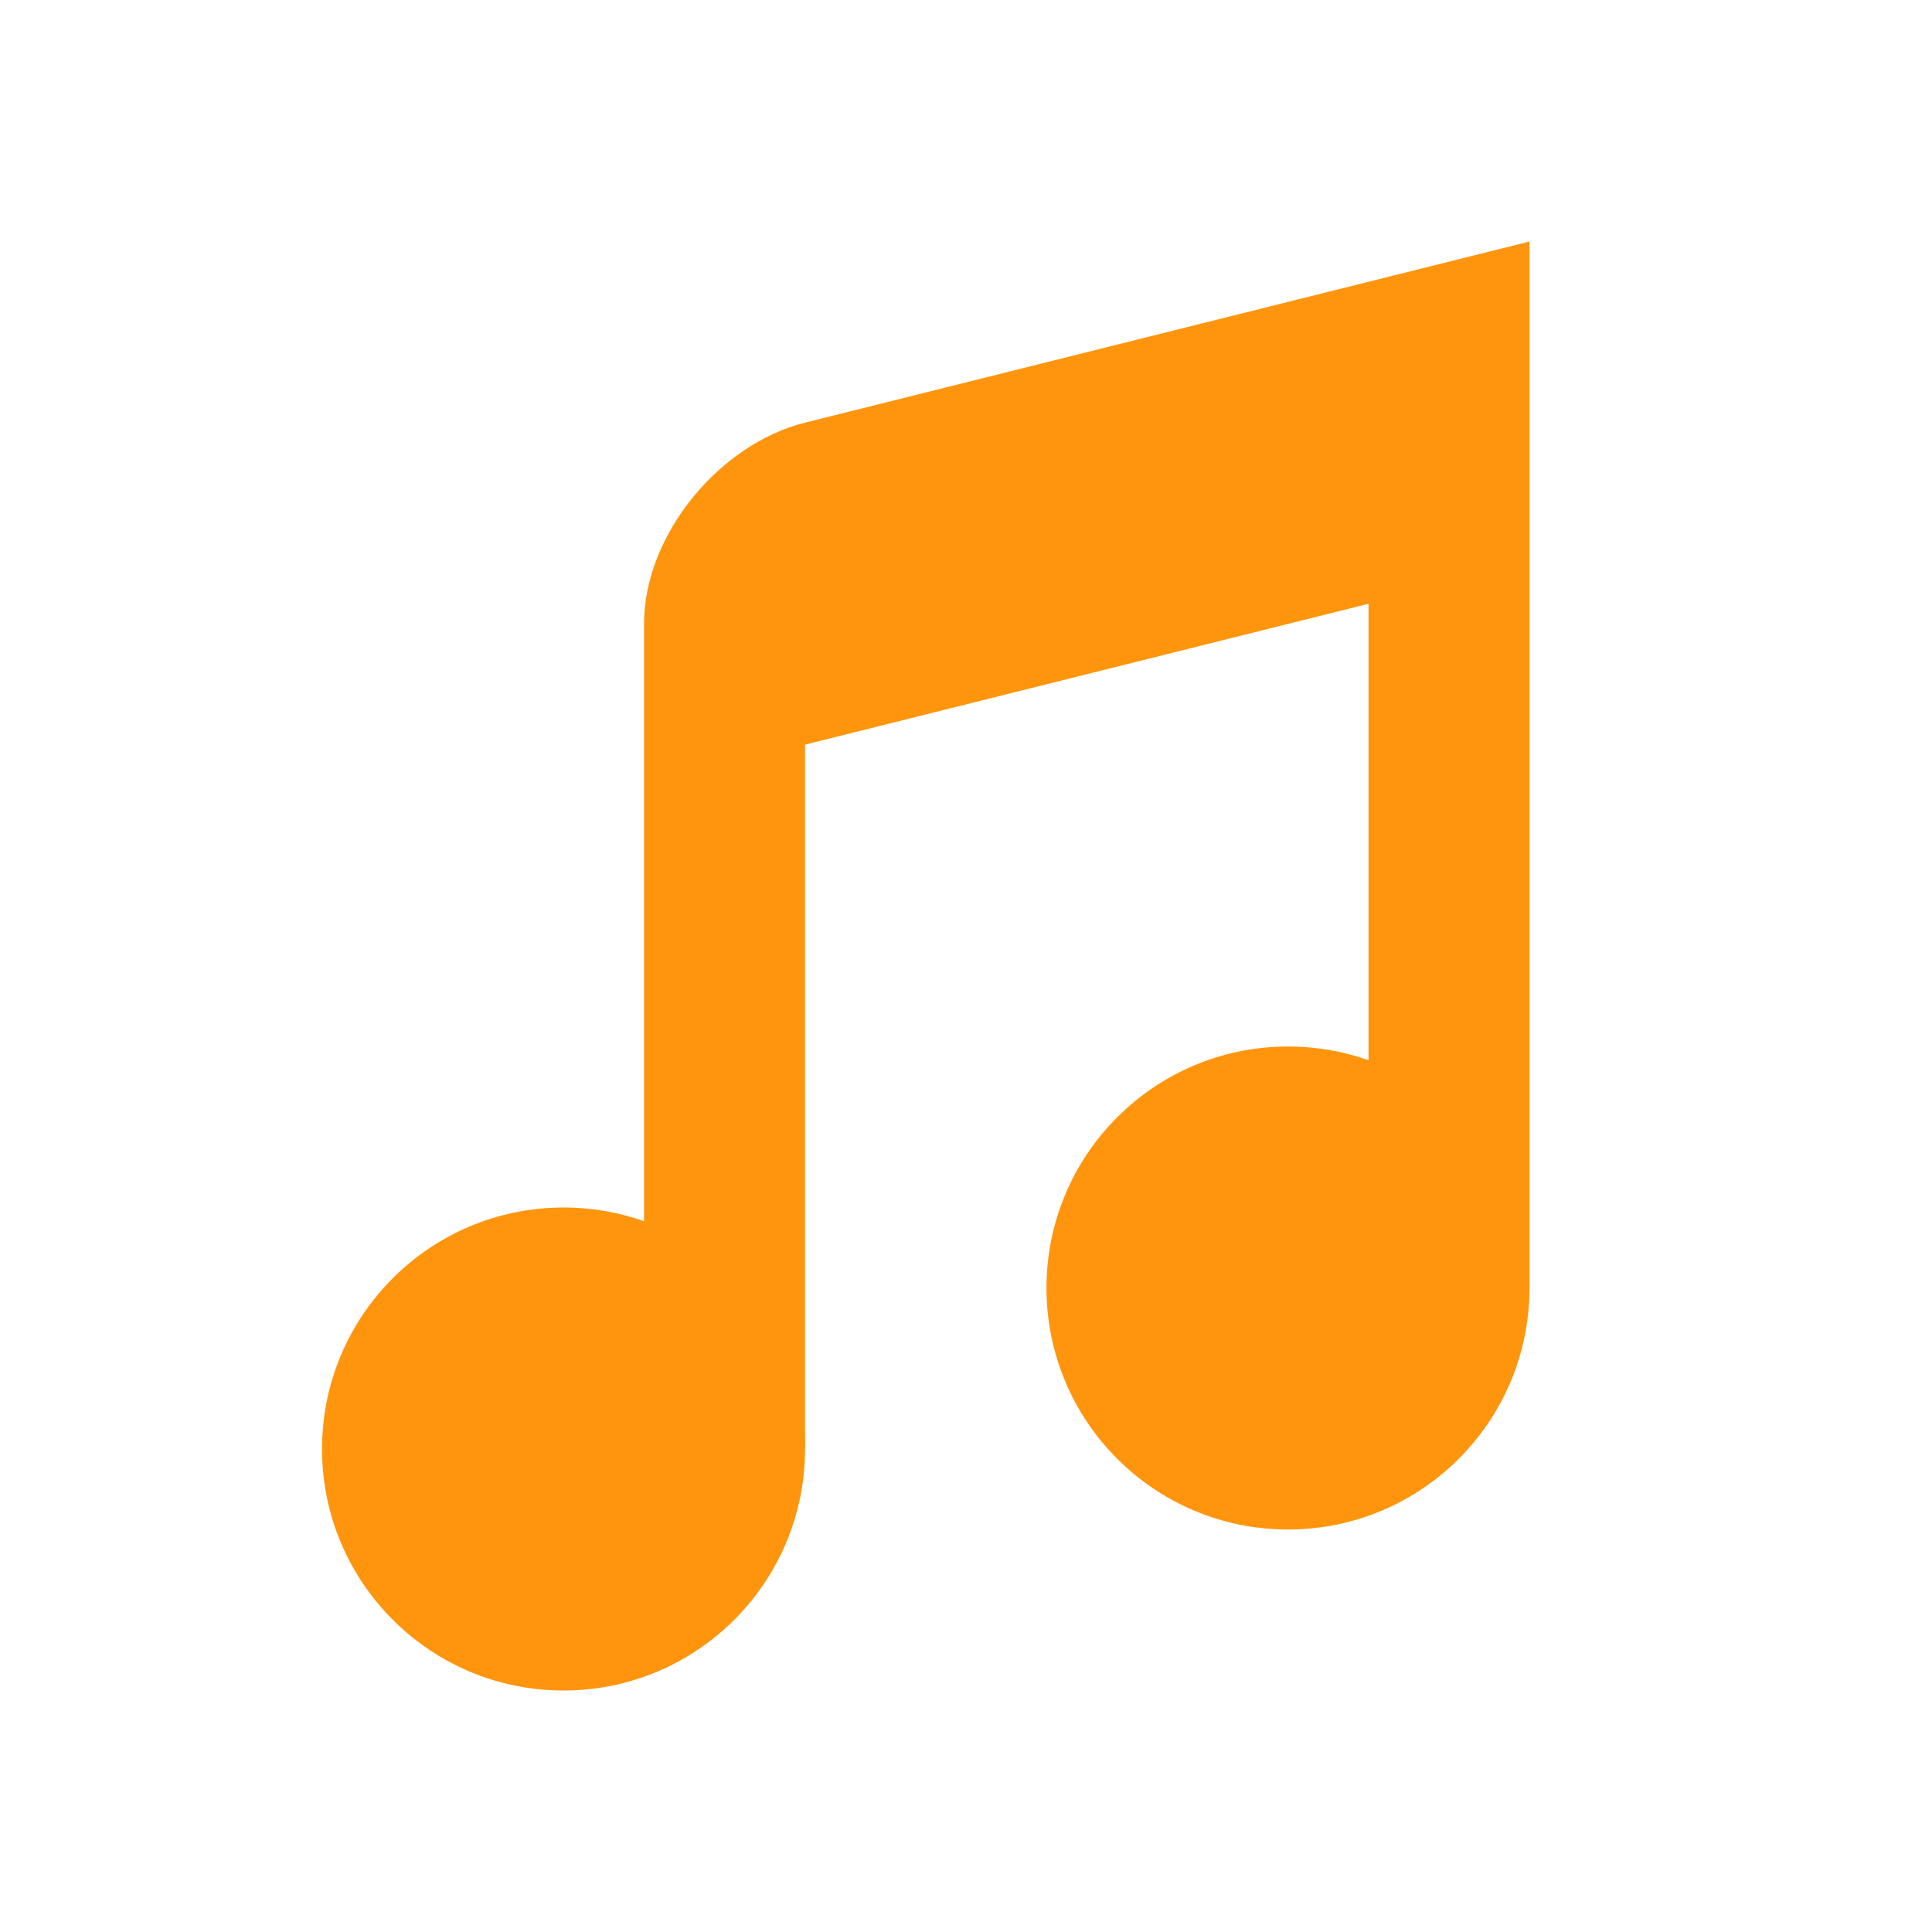
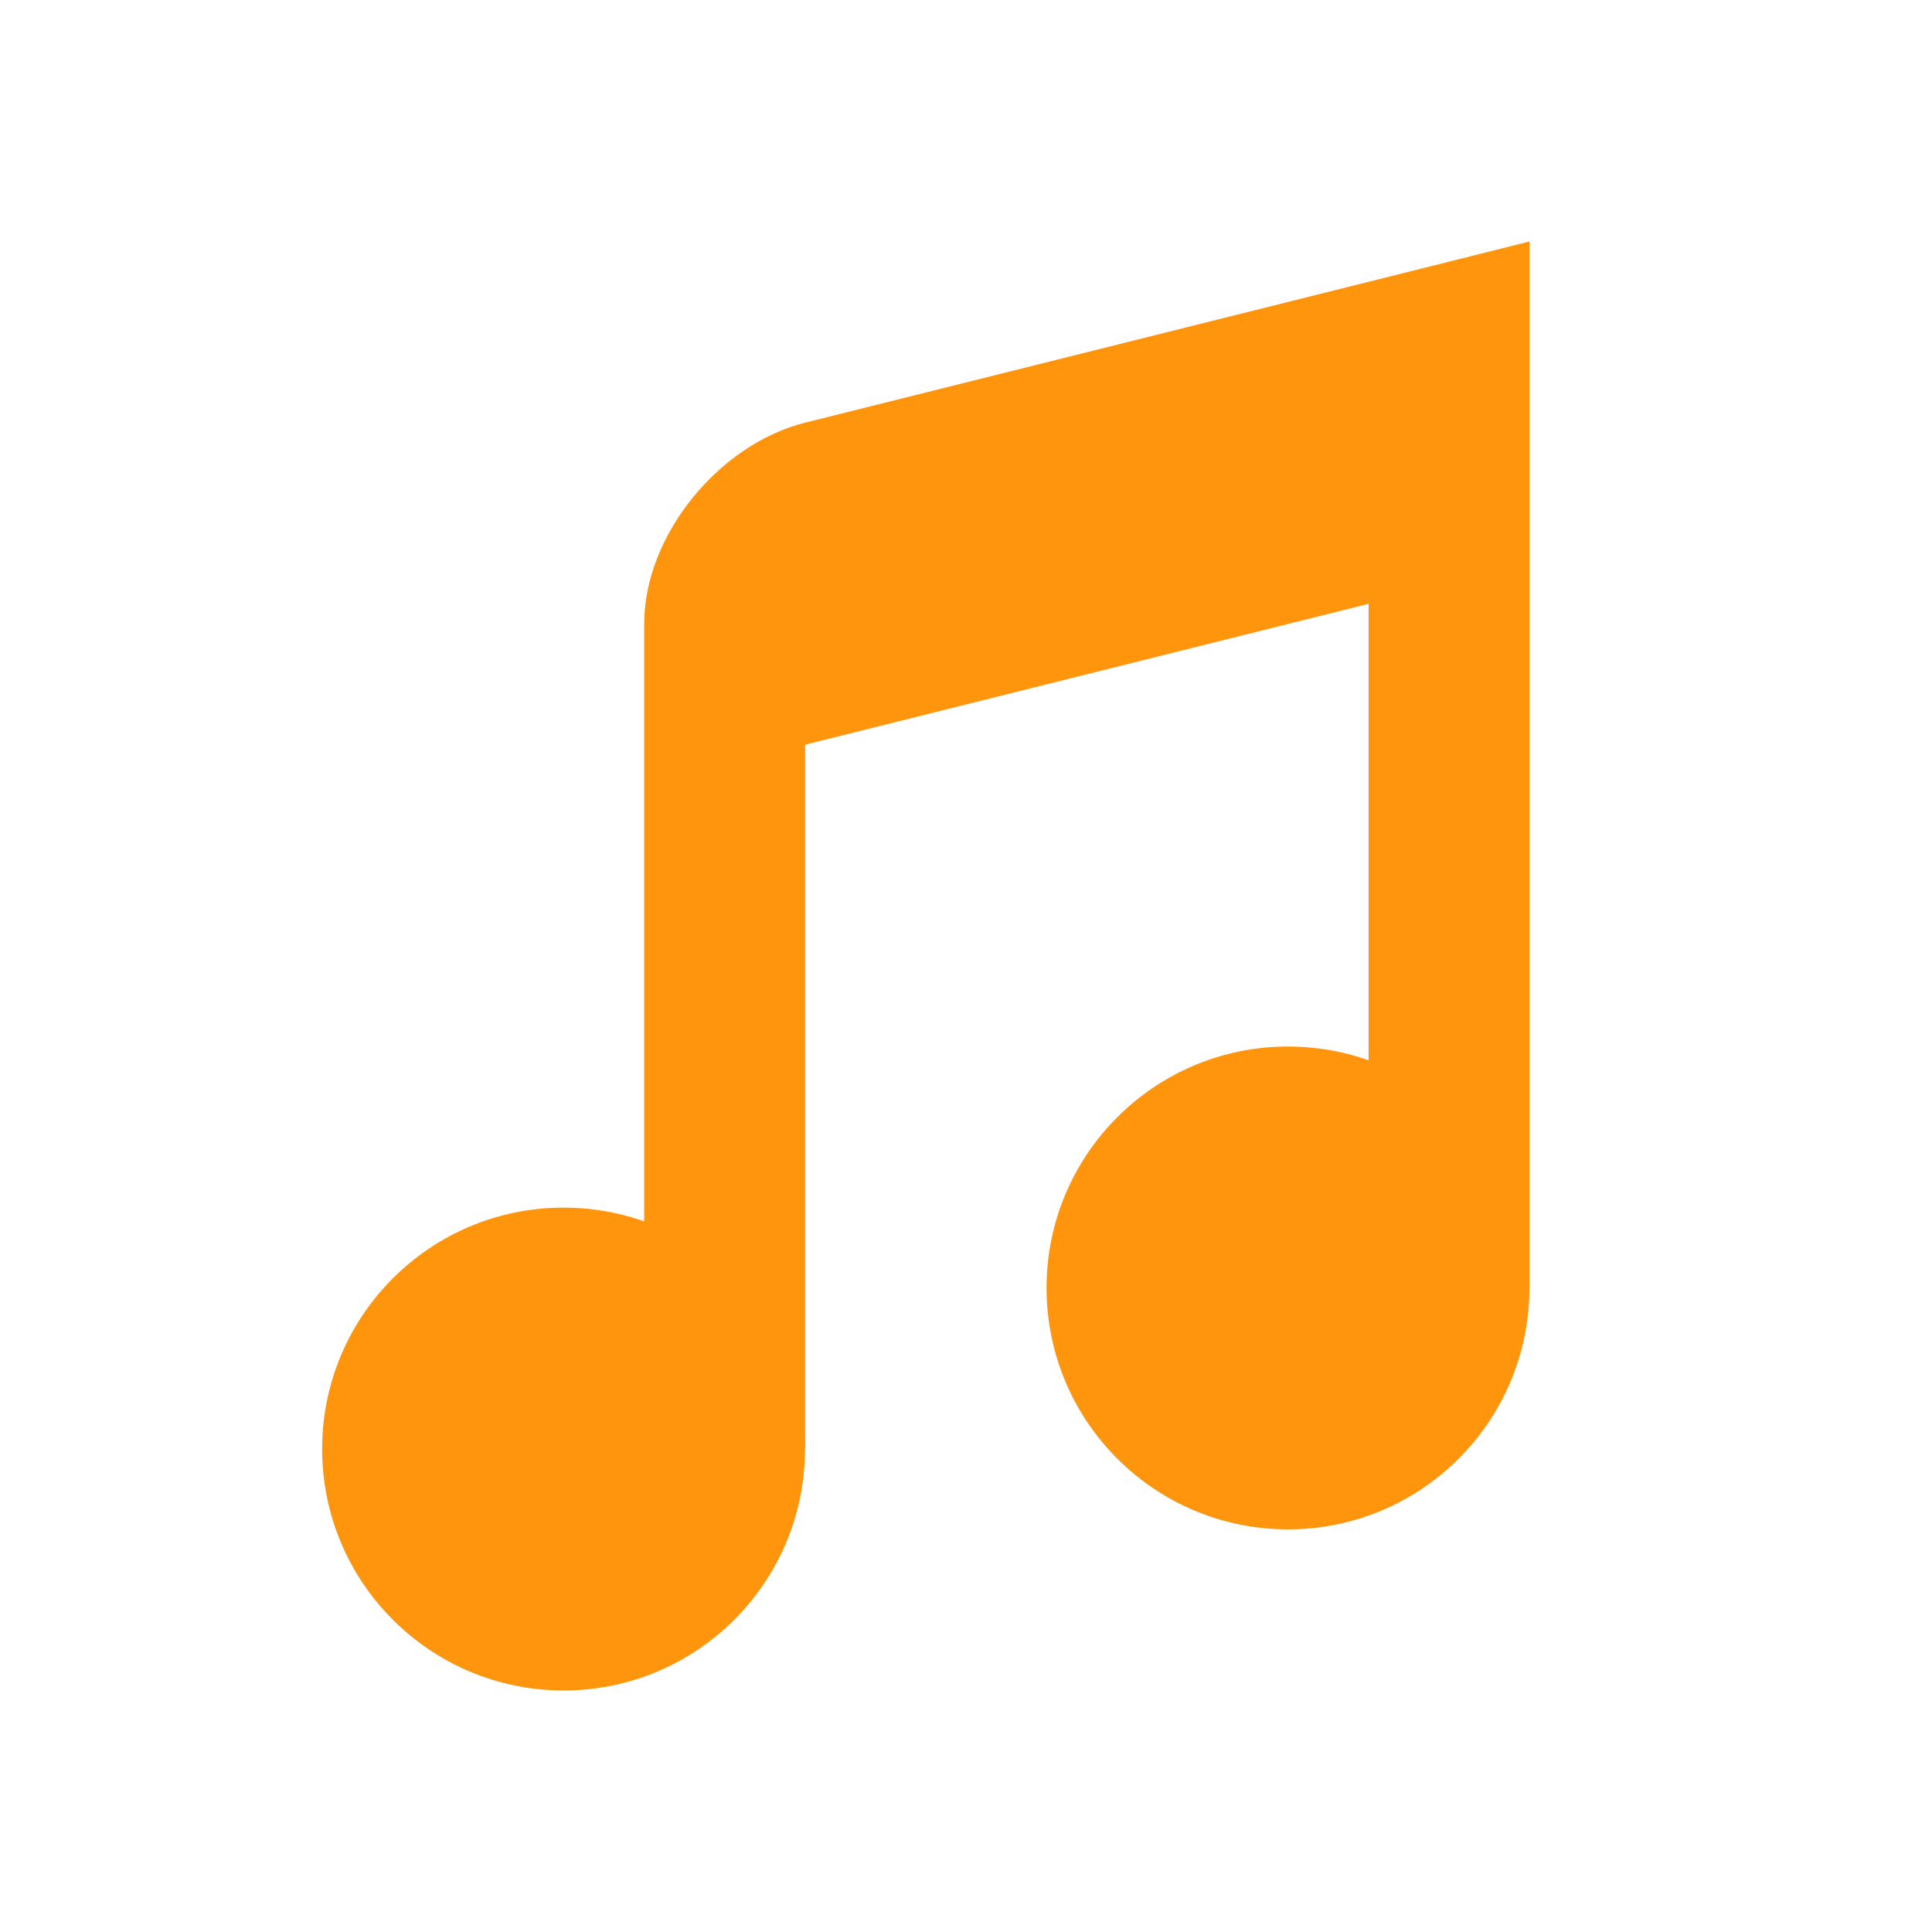
- <svg xmlns="http://www.w3.org/2000/svg" width="48" height="48" viewBox="0 0 48 48" version="1.1" id="svg5502">
+ <svg xmlns="http://www.w3.org/2000/svg" width="12.7mm" height="12.7mm" viewBox="0 0 12.7 12.7" version="1.1" id="svg5502">
  <defs id="defs5496" />
  <g id="layer1" transform="translate(-96.45953,-120.5607)">
-     <ellipse style="color:#000000;display:inline;overflow:visible;visibility:visible;opacity:1;fill:#ff950d;fill-opacity:1;fill-rule:evenodd;stroke:none;stroke-width:4;stroke-linecap:butt;stroke-linejoin:round;stroke-miterlimit:4;stroke-dasharray:none;stroke-dashoffset:4.2;stroke-opacity:1;marker:none;enable-background:accumulate" id="path7075" cx="110.46" cy="156.561" rx="6" ry="6" />
-     <ellipse cy="152.561" cx="128.459" id="circle7077" style="color:#000000;display:inline;overflow:visible;visibility:visible;opacity:1;fill:#ff950d;fill-opacity:1;fill-rule:evenodd;stroke:none;stroke-width:4;stroke-linecap:butt;stroke-linejoin:round;stroke-miterlimit:4;stroke-dasharray:none;stroke-dashoffset:4.2;stroke-opacity:1;marker:none;enable-background:accumulate" rx="6" ry="6" />
-     <path style="color:#000000;display:inline;overflow:visible;visibility:visible;opacity:1;fill:#ff950d;fill-opacity:1;fill-rule:evenodd;stroke:none;stroke-width:3.578;stroke-linecap:butt;stroke-linejoin:round;stroke-miterlimit:4;stroke-dasharray:none;stroke-dashoffset:4.2;stroke-opacity:1;marker:none;enable-background:accumulate" d="m 134.46,126.561 -4,1 -14,3.5 c -2.131,0.533 -4,2.791 -4,5 v 4 16.5 h 4 v -17.5 l 14,-3.5 v 17 h 4 v -18 z" id="rect6549" />
+     <circle style="color:#000000;display:inline;overflow:visible;visibility:visible;opacity:1;fill:#ff950d;fill-opacity:1;fill-rule:evenodd;stroke:none;stroke-width:1.058;stroke-linecap:butt;stroke-linejoin:round;stroke-miterlimit:4;stroke-dasharray:none;stroke-dashoffset:4.2;stroke-opacity:1;marker:none;enable-background:accumulate" id="path7075" cx="100.164" cy="130.086" r="1.587" />
+     <circle r="1.587" cy="129.027" cx="104.926" id="circle7077" style="color:#000000;display:inline;overflow:visible;visibility:visible;opacity:1;fill:#ff950d;fill-opacity:1;fill-rule:evenodd;stroke:none;stroke-width:1.058;stroke-linecap:butt;stroke-linejoin:round;stroke-miterlimit:4;stroke-dasharray:none;stroke-dashoffset:4.2;stroke-opacity:1;marker:none;enable-background:accumulate" />
+     <path style="color:#000000;display:inline;overflow:visible;visibility:visible;opacity:1;fill:#ff950d;fill-opacity:1;fill-rule:evenodd;stroke:none;stroke-width:0.947;stroke-linecap:butt;stroke-linejoin:round;stroke-miterlimit:4;stroke-dasharray:none;stroke-dashoffset:4.2;stroke-opacity:1;marker:none;enable-background:accumulate" d="m 106.514,122.148 -1.058,0.265 -3.704,0.926 c -0.564,0.141 -1.058,0.738 -1.058,1.323 v 1.058 4.366 h 1.058 v -4.63 l 3.704,-0.926 v 4.498 h 1.058 v -4.763 z" id="rect6549" />
  </g>
</svg>
